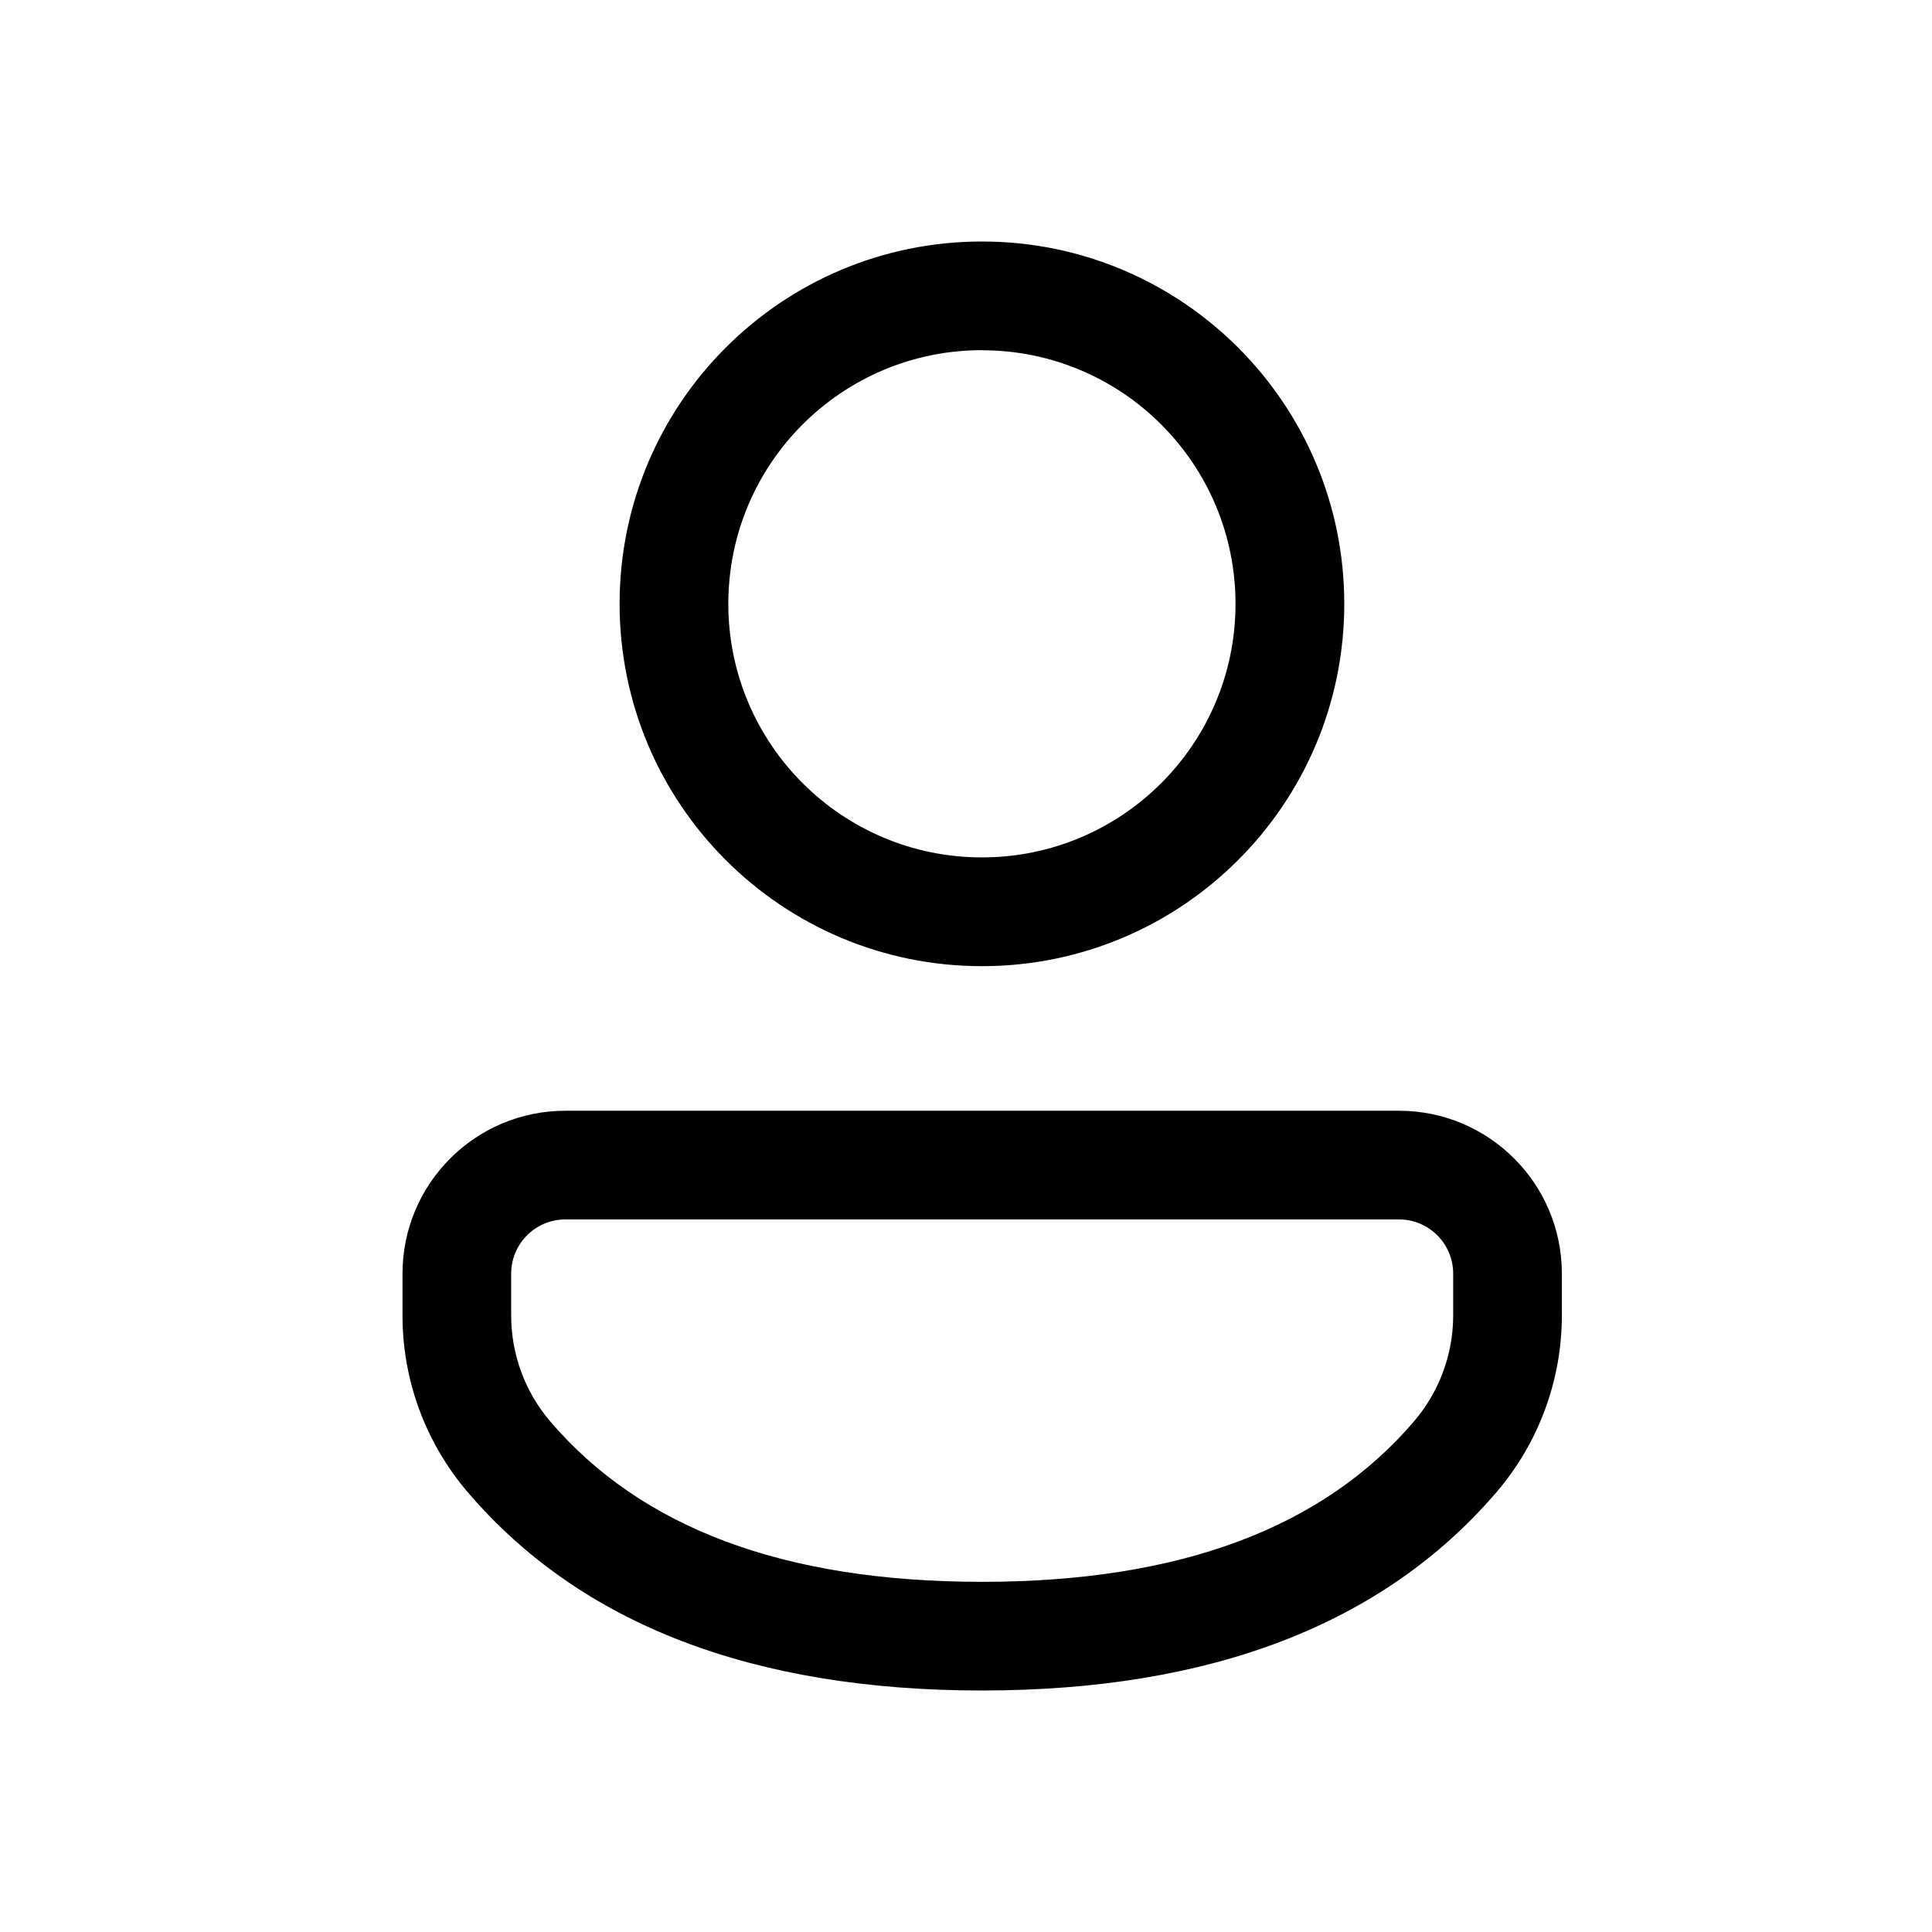
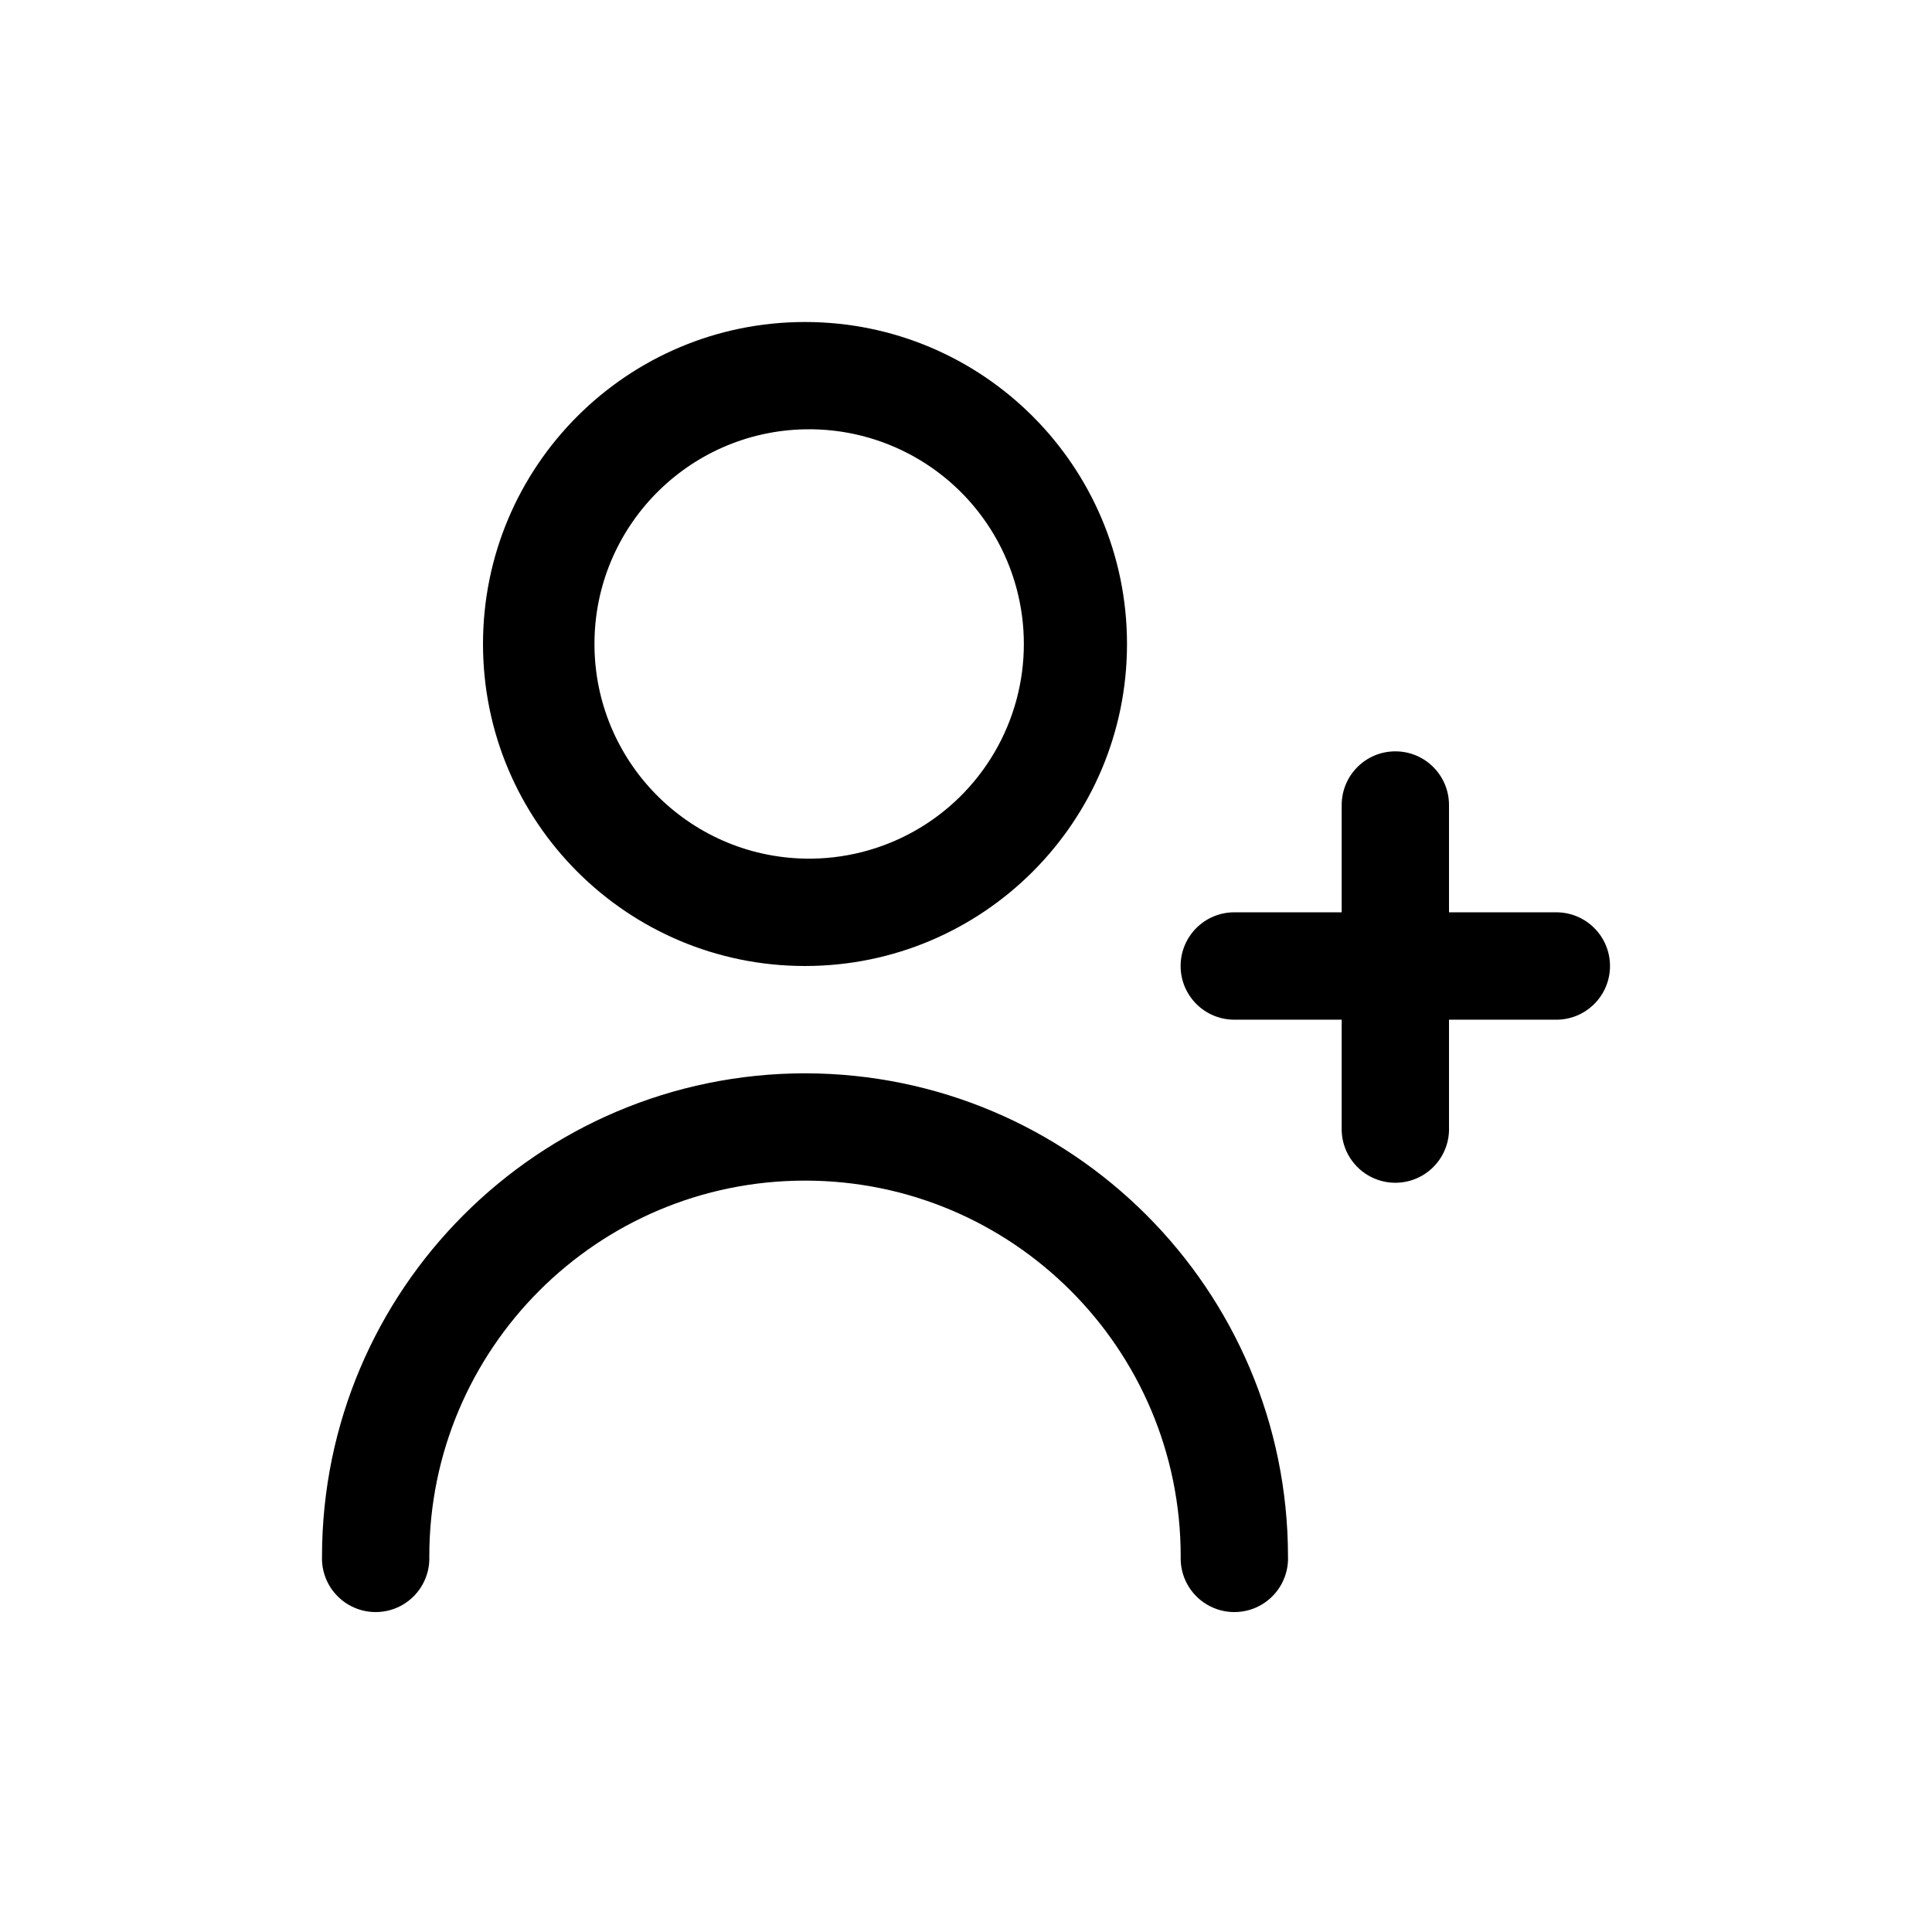
- <svg viewBox="0 0 24 24">
-   <path d="M17.378 13.798c1.118 0 2.024.906 2.024 2.024v.518c0 .805-.288 1.584-.811 2.195C17.178 20.185 15.029 21 12.198 21c-2.832 0-4.98-.815-6.39-2.466A3.375 3.375 0 0 1 5 16.342v-.52c0-1.118.906-2.024 2.024-2.024h10.354Zm0 1.35H7.024a.674.674 0 0 0-.674.674v.52c0 .482.172.949.485 1.315 1.129 1.321 2.898 1.993 5.363 1.993 2.465 0 4.236-.672 5.367-1.993.314-.367.487-.834.487-1.317v-.518a.674.674 0 0 0-.674-.674ZM12.198 3a4.5 4.5 0 1 1 0 9.002 4.5 4.5 0 0 1 0-9.002Zm0 1.35a3.15 3.15 0 1 0 0 6.301 3.15 3.15 0 0 0 0-6.3Z" />
+ <svg xmlns="http://www.w3.org/2000/svg" viewBox="0 0 24 24">
+   <path d="M19.333 11.333H18V10a.666.666 0 1 0-1.333 0v1.333h-1.334a.667.667 0 0 0 0 1.334h1.334V14A.667.667 0 1 0 18 14v-1.333h1.333a.667.667 0 0 0 0-1.334ZM10 12a4 4 0 1 0 0-8 4 4 0 0 0 0 8Zm0-6.667a2.667 2.667 0 1 1 0 5.333 2.667 2.667 0 0 1 0-5.333ZM10 13.333a6.007 6.007 0 0 0-6 6 .667.667 0 1 0 1.333 0 4.667 4.667 0 0 1 9.334 0 .667.667 0 1 0 1.333 0 6.007 6.007 0 0 0-6-6Z" />
</svg>
